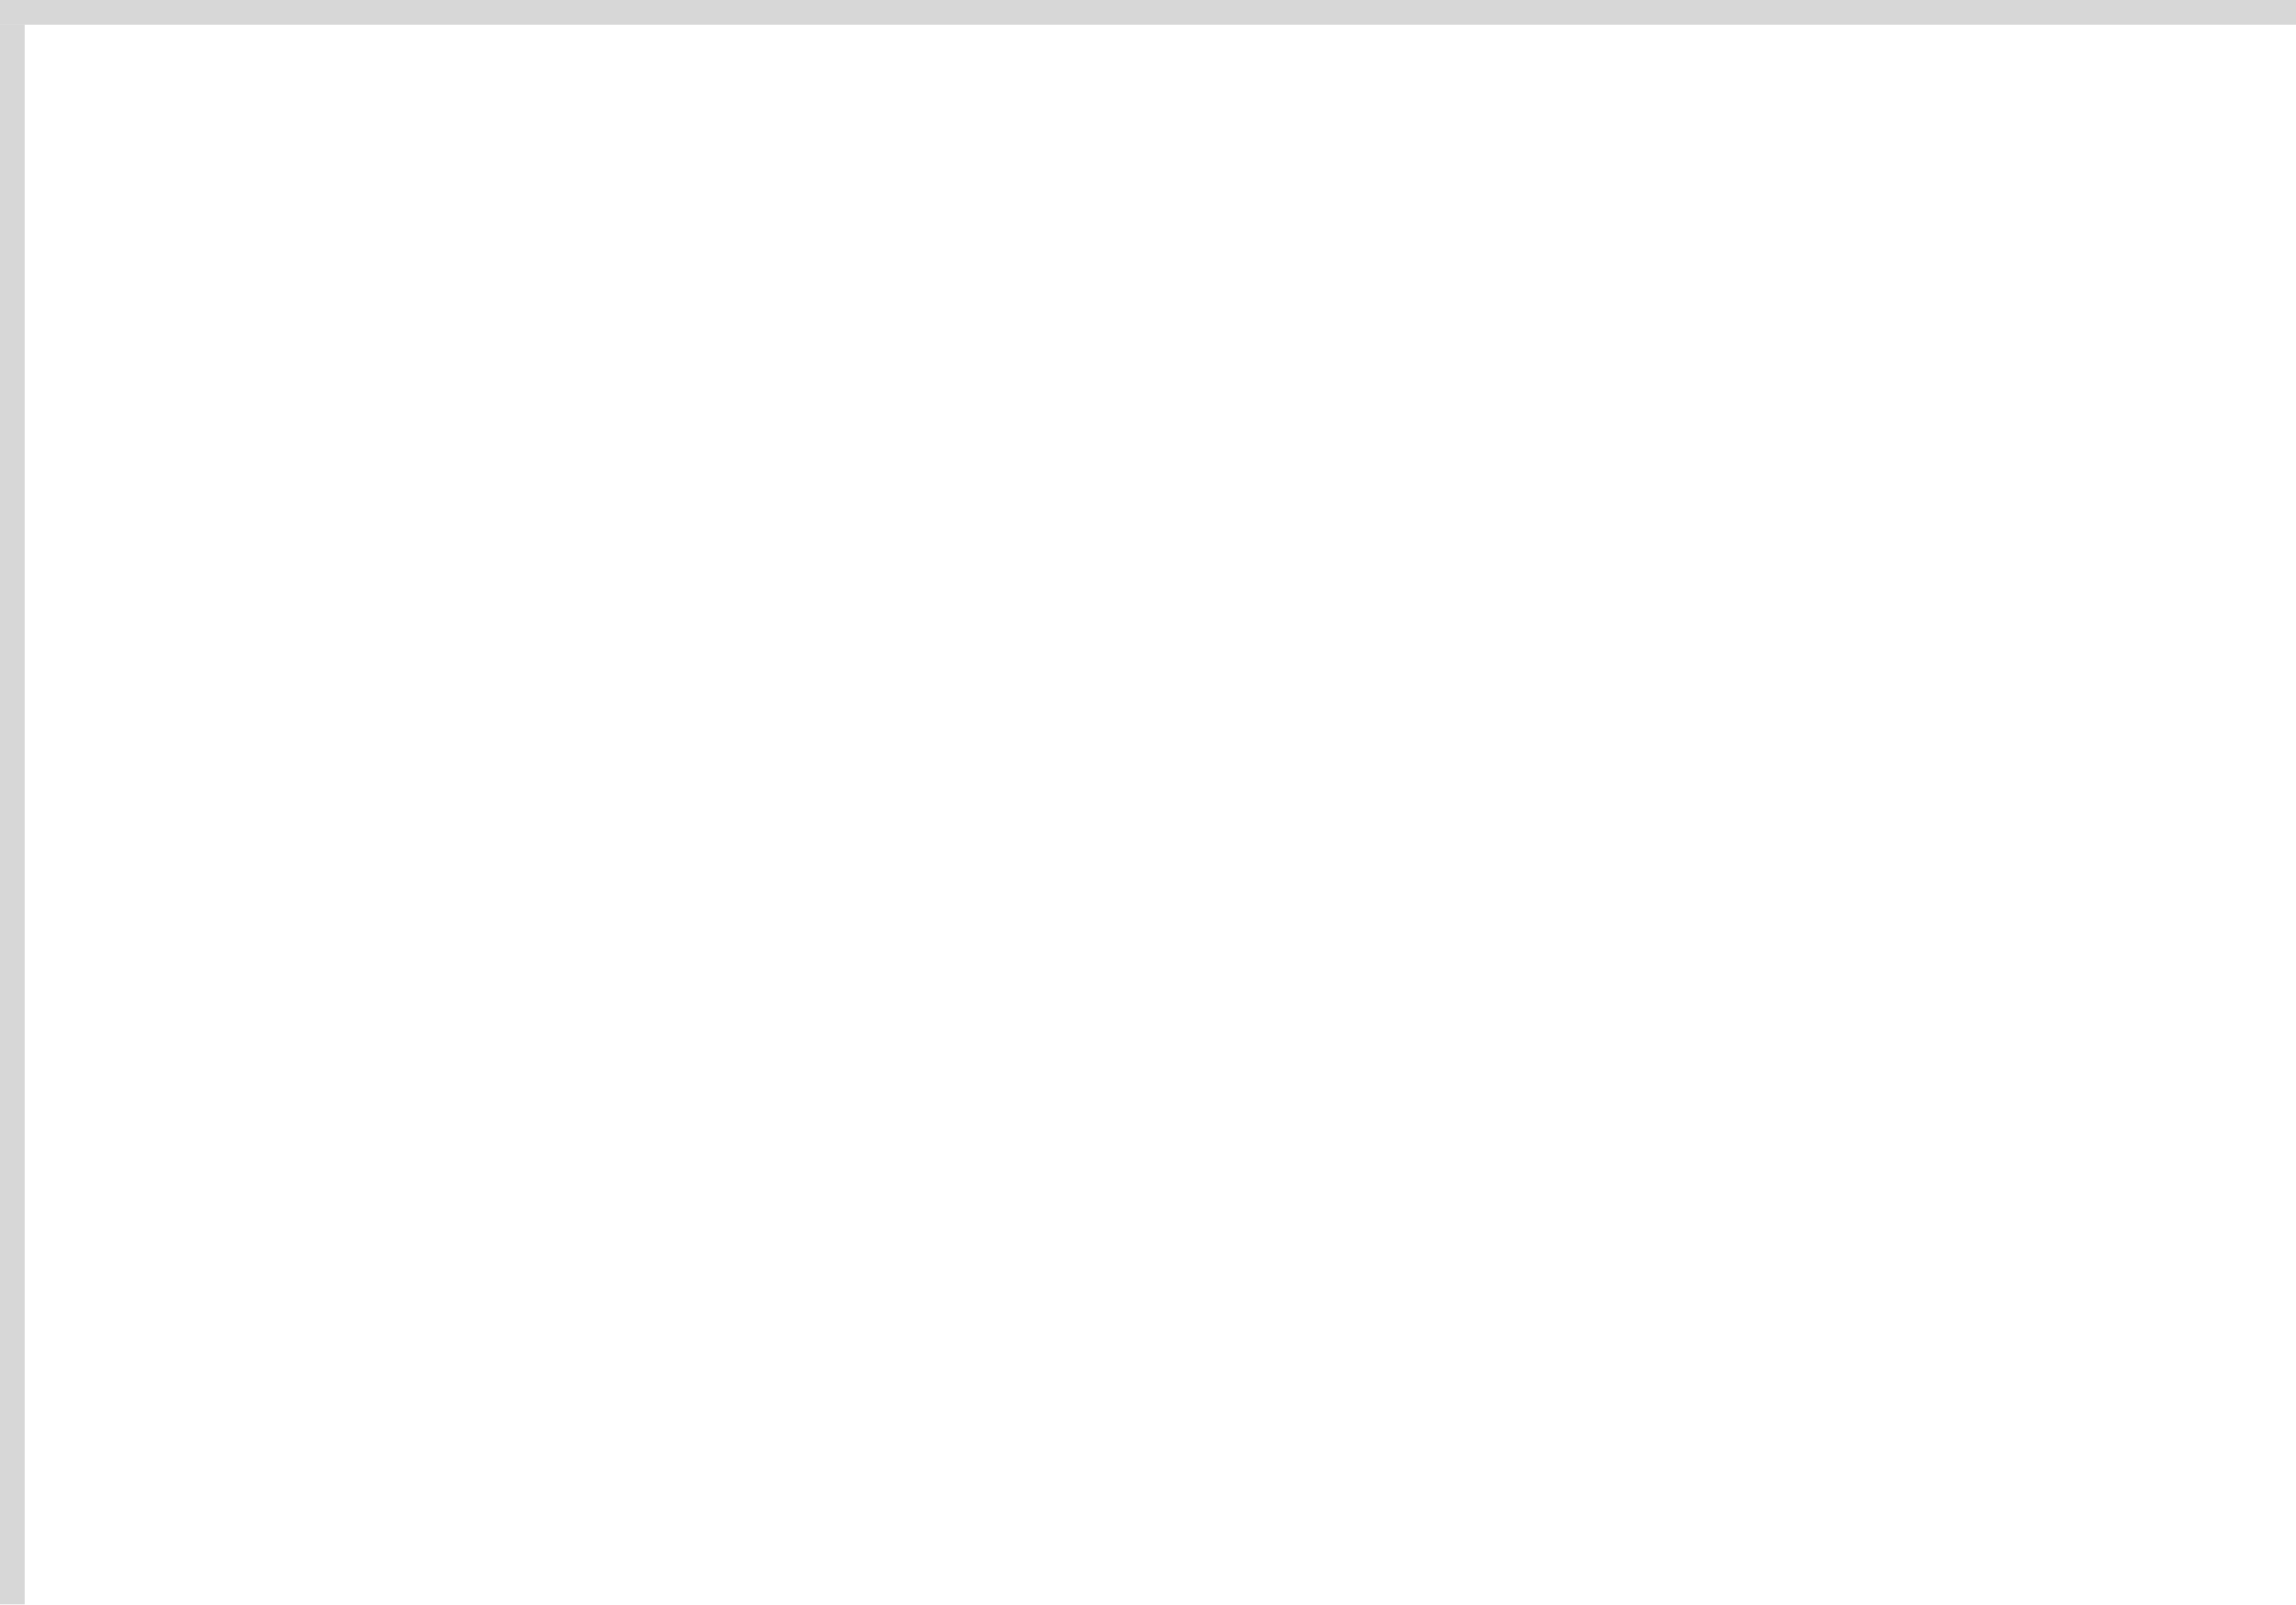
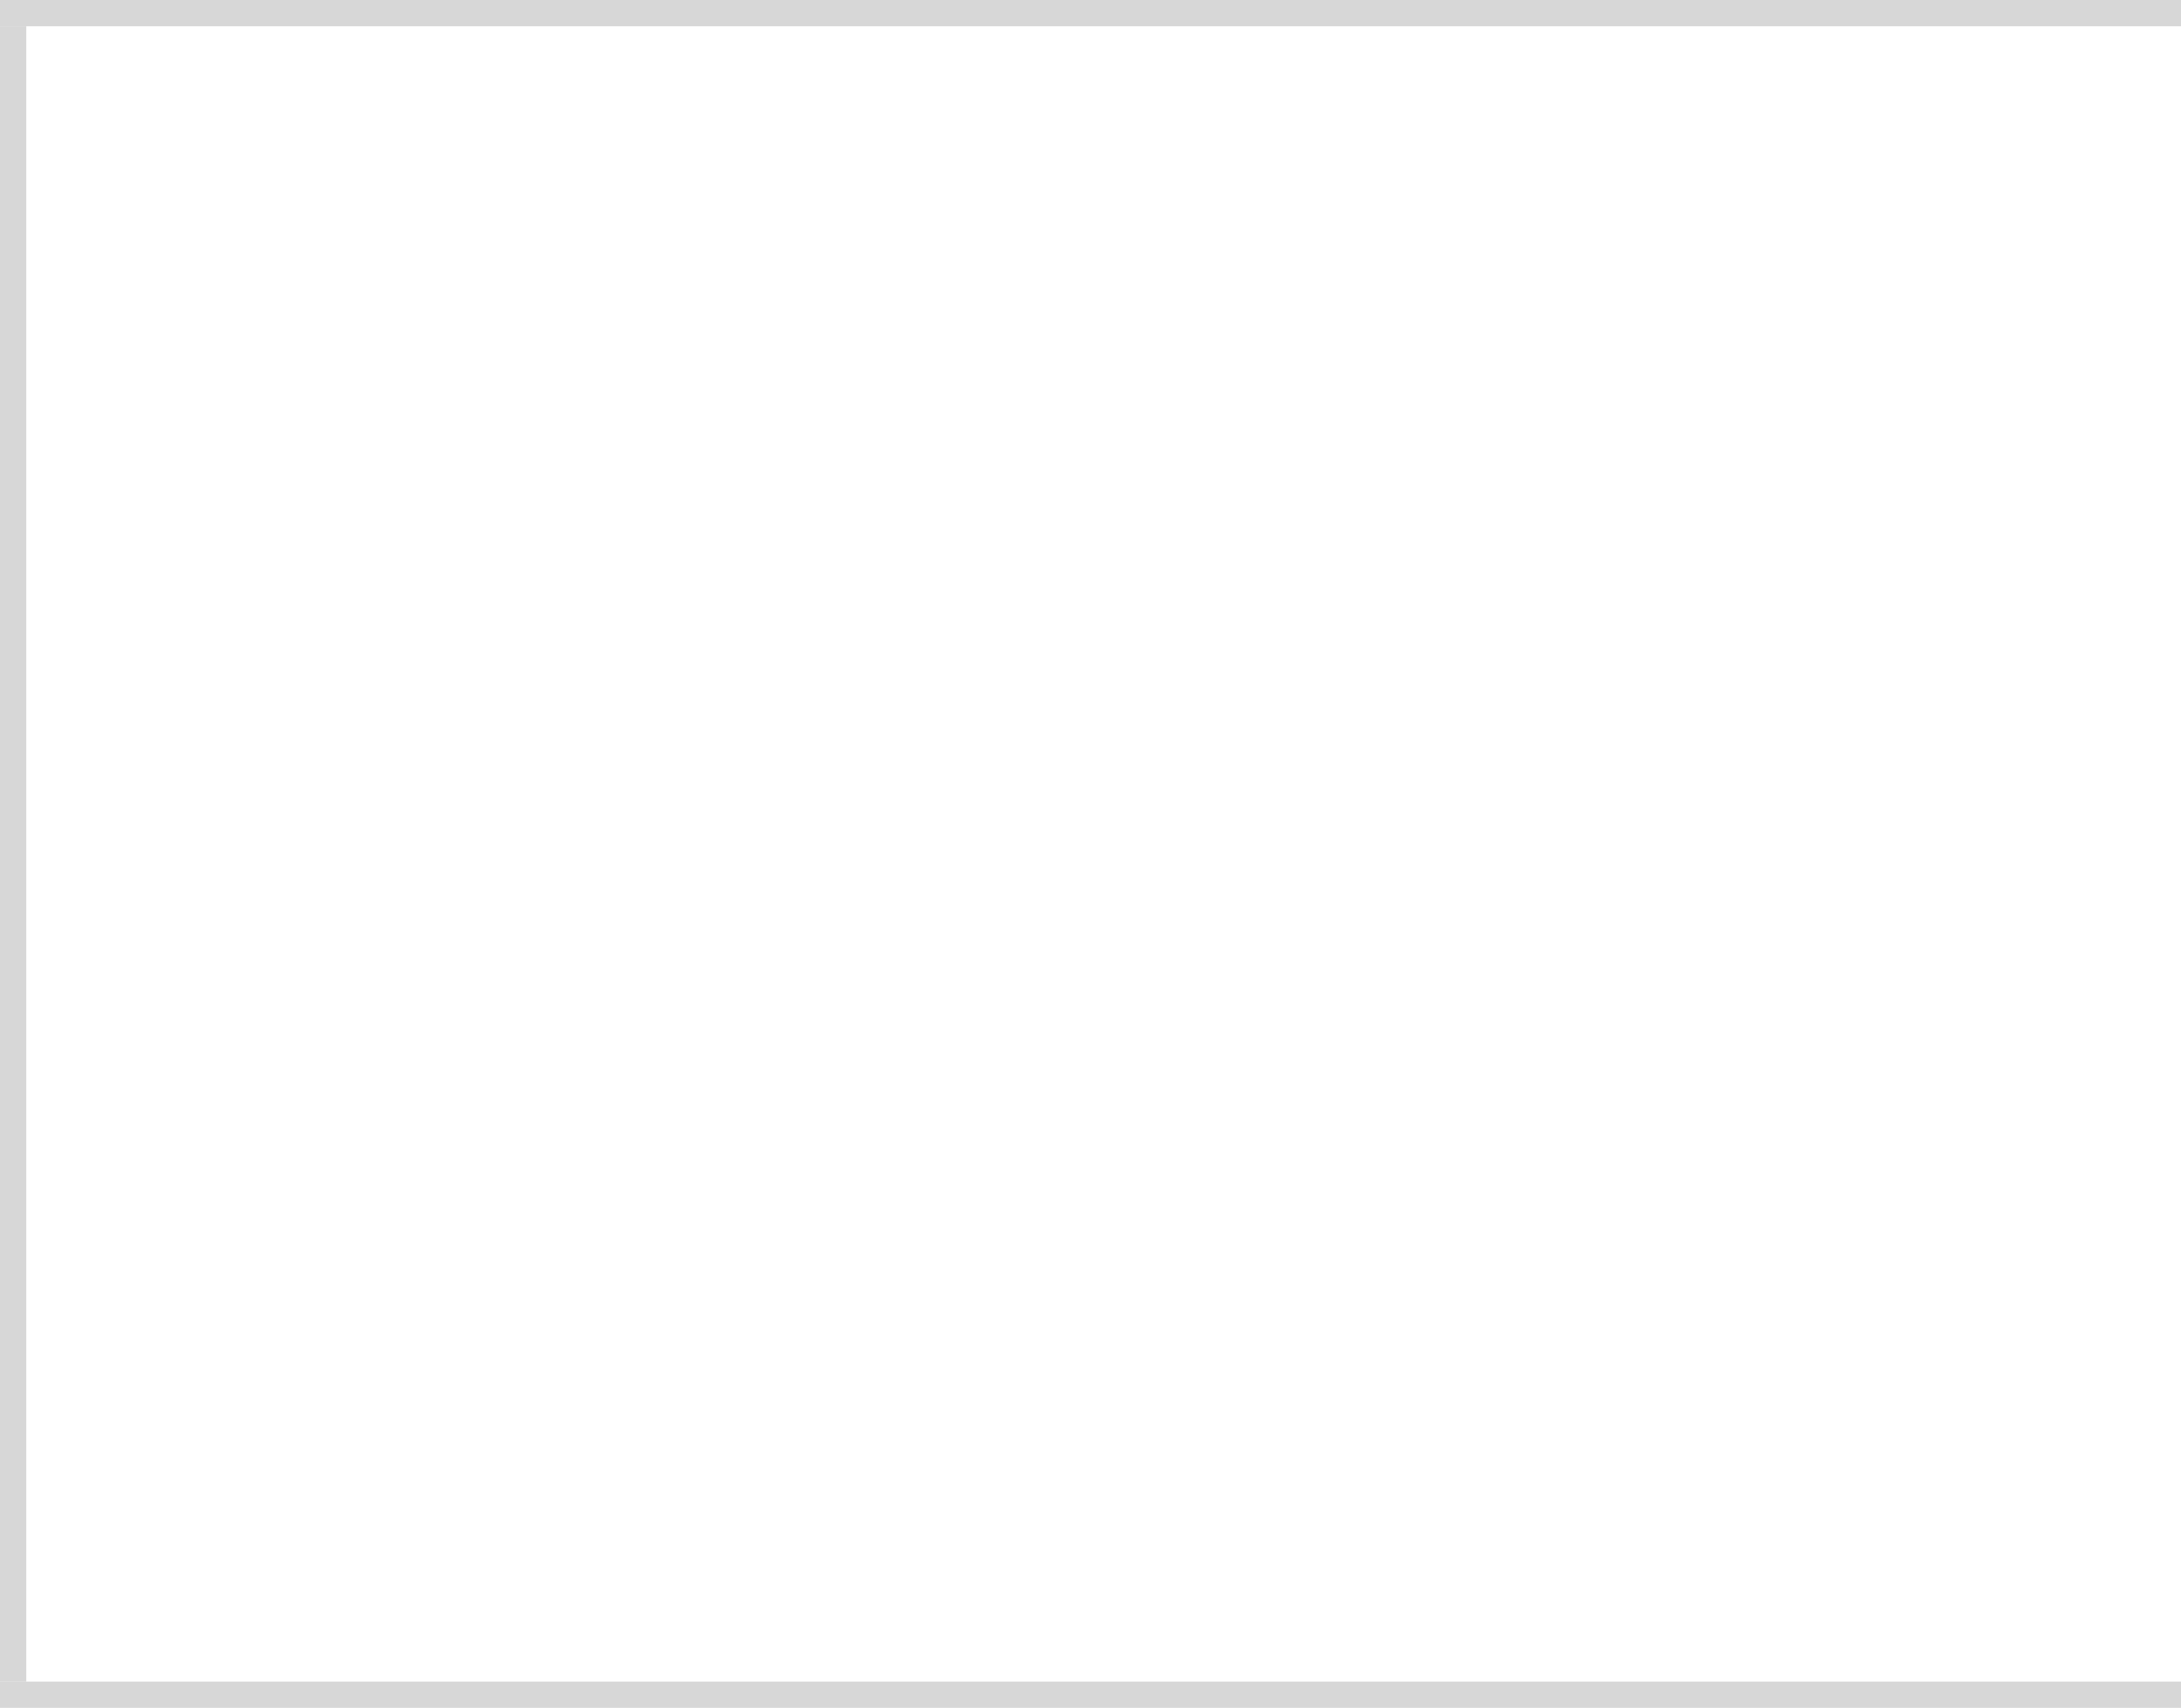
- <svg xmlns="http://www.w3.org/2000/svg" version="1.1" width="93px" height="65px" viewBox="83 297 93 65">
-   <path d="M 1 1  L 93 1  L 93 65  L 1 65  L 1 1  Z " fill-rule="nonzero" fill="rgba(255, 255, 255, 1)" stroke="none" transform="matrix(1 0 0 1 83 297 )" class="fill" />
-   <path d="M 0.5 1  L 0.5 65  " stroke-width="1" stroke-dasharray="0" stroke="rgba(215, 215, 215, 1)" fill="none" transform="matrix(1 0 0 1 83 297 )" class="stroke" />
-   <path d="M 0 0.5  L 93 0.5  " stroke-width="1" stroke-dasharray="0" stroke="rgba(215, 215, 215, 1)" fill="none" transform="matrix(1 0 0 1 83 297 )" class="stroke" />
+ <svg xmlns="http://www.w3.org/2000/svg" version="1.1" width="83px" height="65px" viewBox="668 457 83 65">
+   <path d="M 1 1  L 83 1  L 83 64  L 1 64  L 1 1  Z " fill-rule="nonzero" fill="rgba(255, 255, 255, 1)" stroke="none" transform="matrix(1 0 0 1 668 457 )" class="fill" />
+   <path d="M 0.5 1  L 0.5 64  " stroke-width="1" stroke-dasharray="0" stroke="rgba(215, 215, 215, 1)" fill="none" transform="matrix(1 0 0 1 668 457 )" class="stroke" />
+   <path d="M 0 0.5  L 83 0.5  " stroke-width="1" stroke-dasharray="0" stroke="rgba(215, 215, 215, 1)" fill="none" transform="matrix(1 0 0 1 668 457 )" class="stroke" />
+   <path d="M 0 64.5  L 83 64.5  " stroke-width="1" stroke-dasharray="0" stroke="rgba(215, 215, 215, 1)" fill="none" transform="matrix(1 0 0 1 668 457 )" class="stroke" />
</svg>
